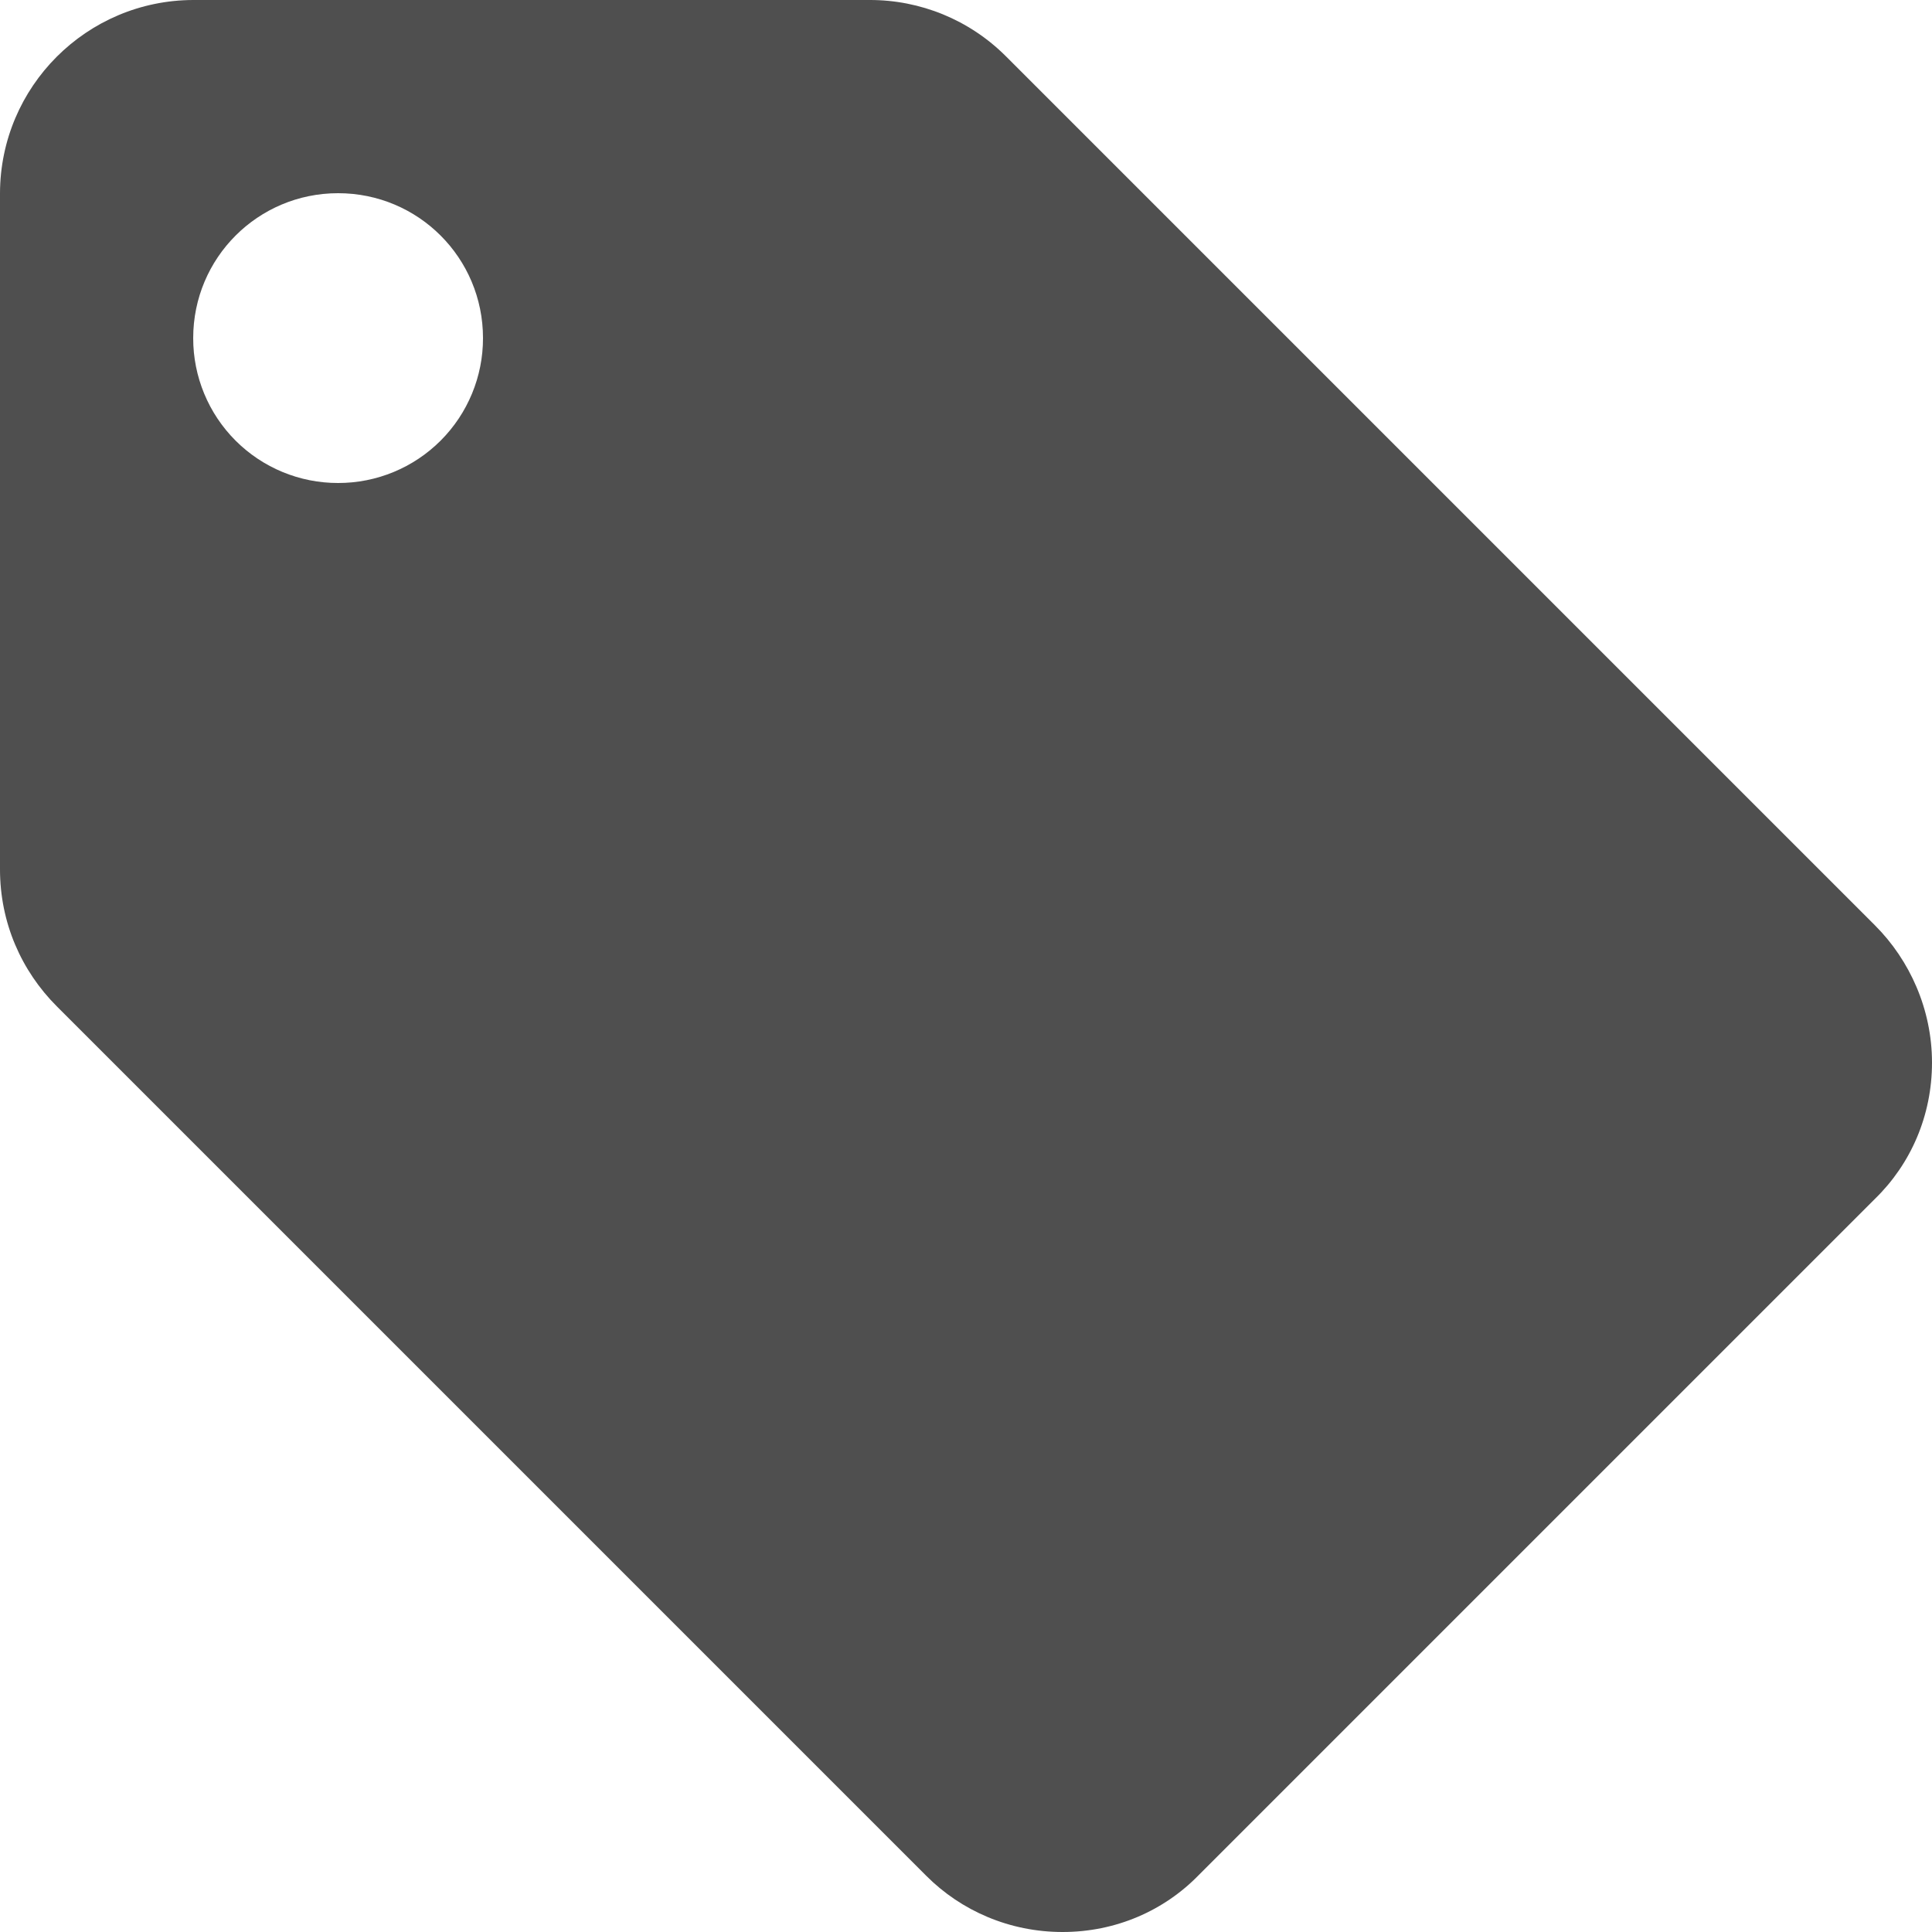
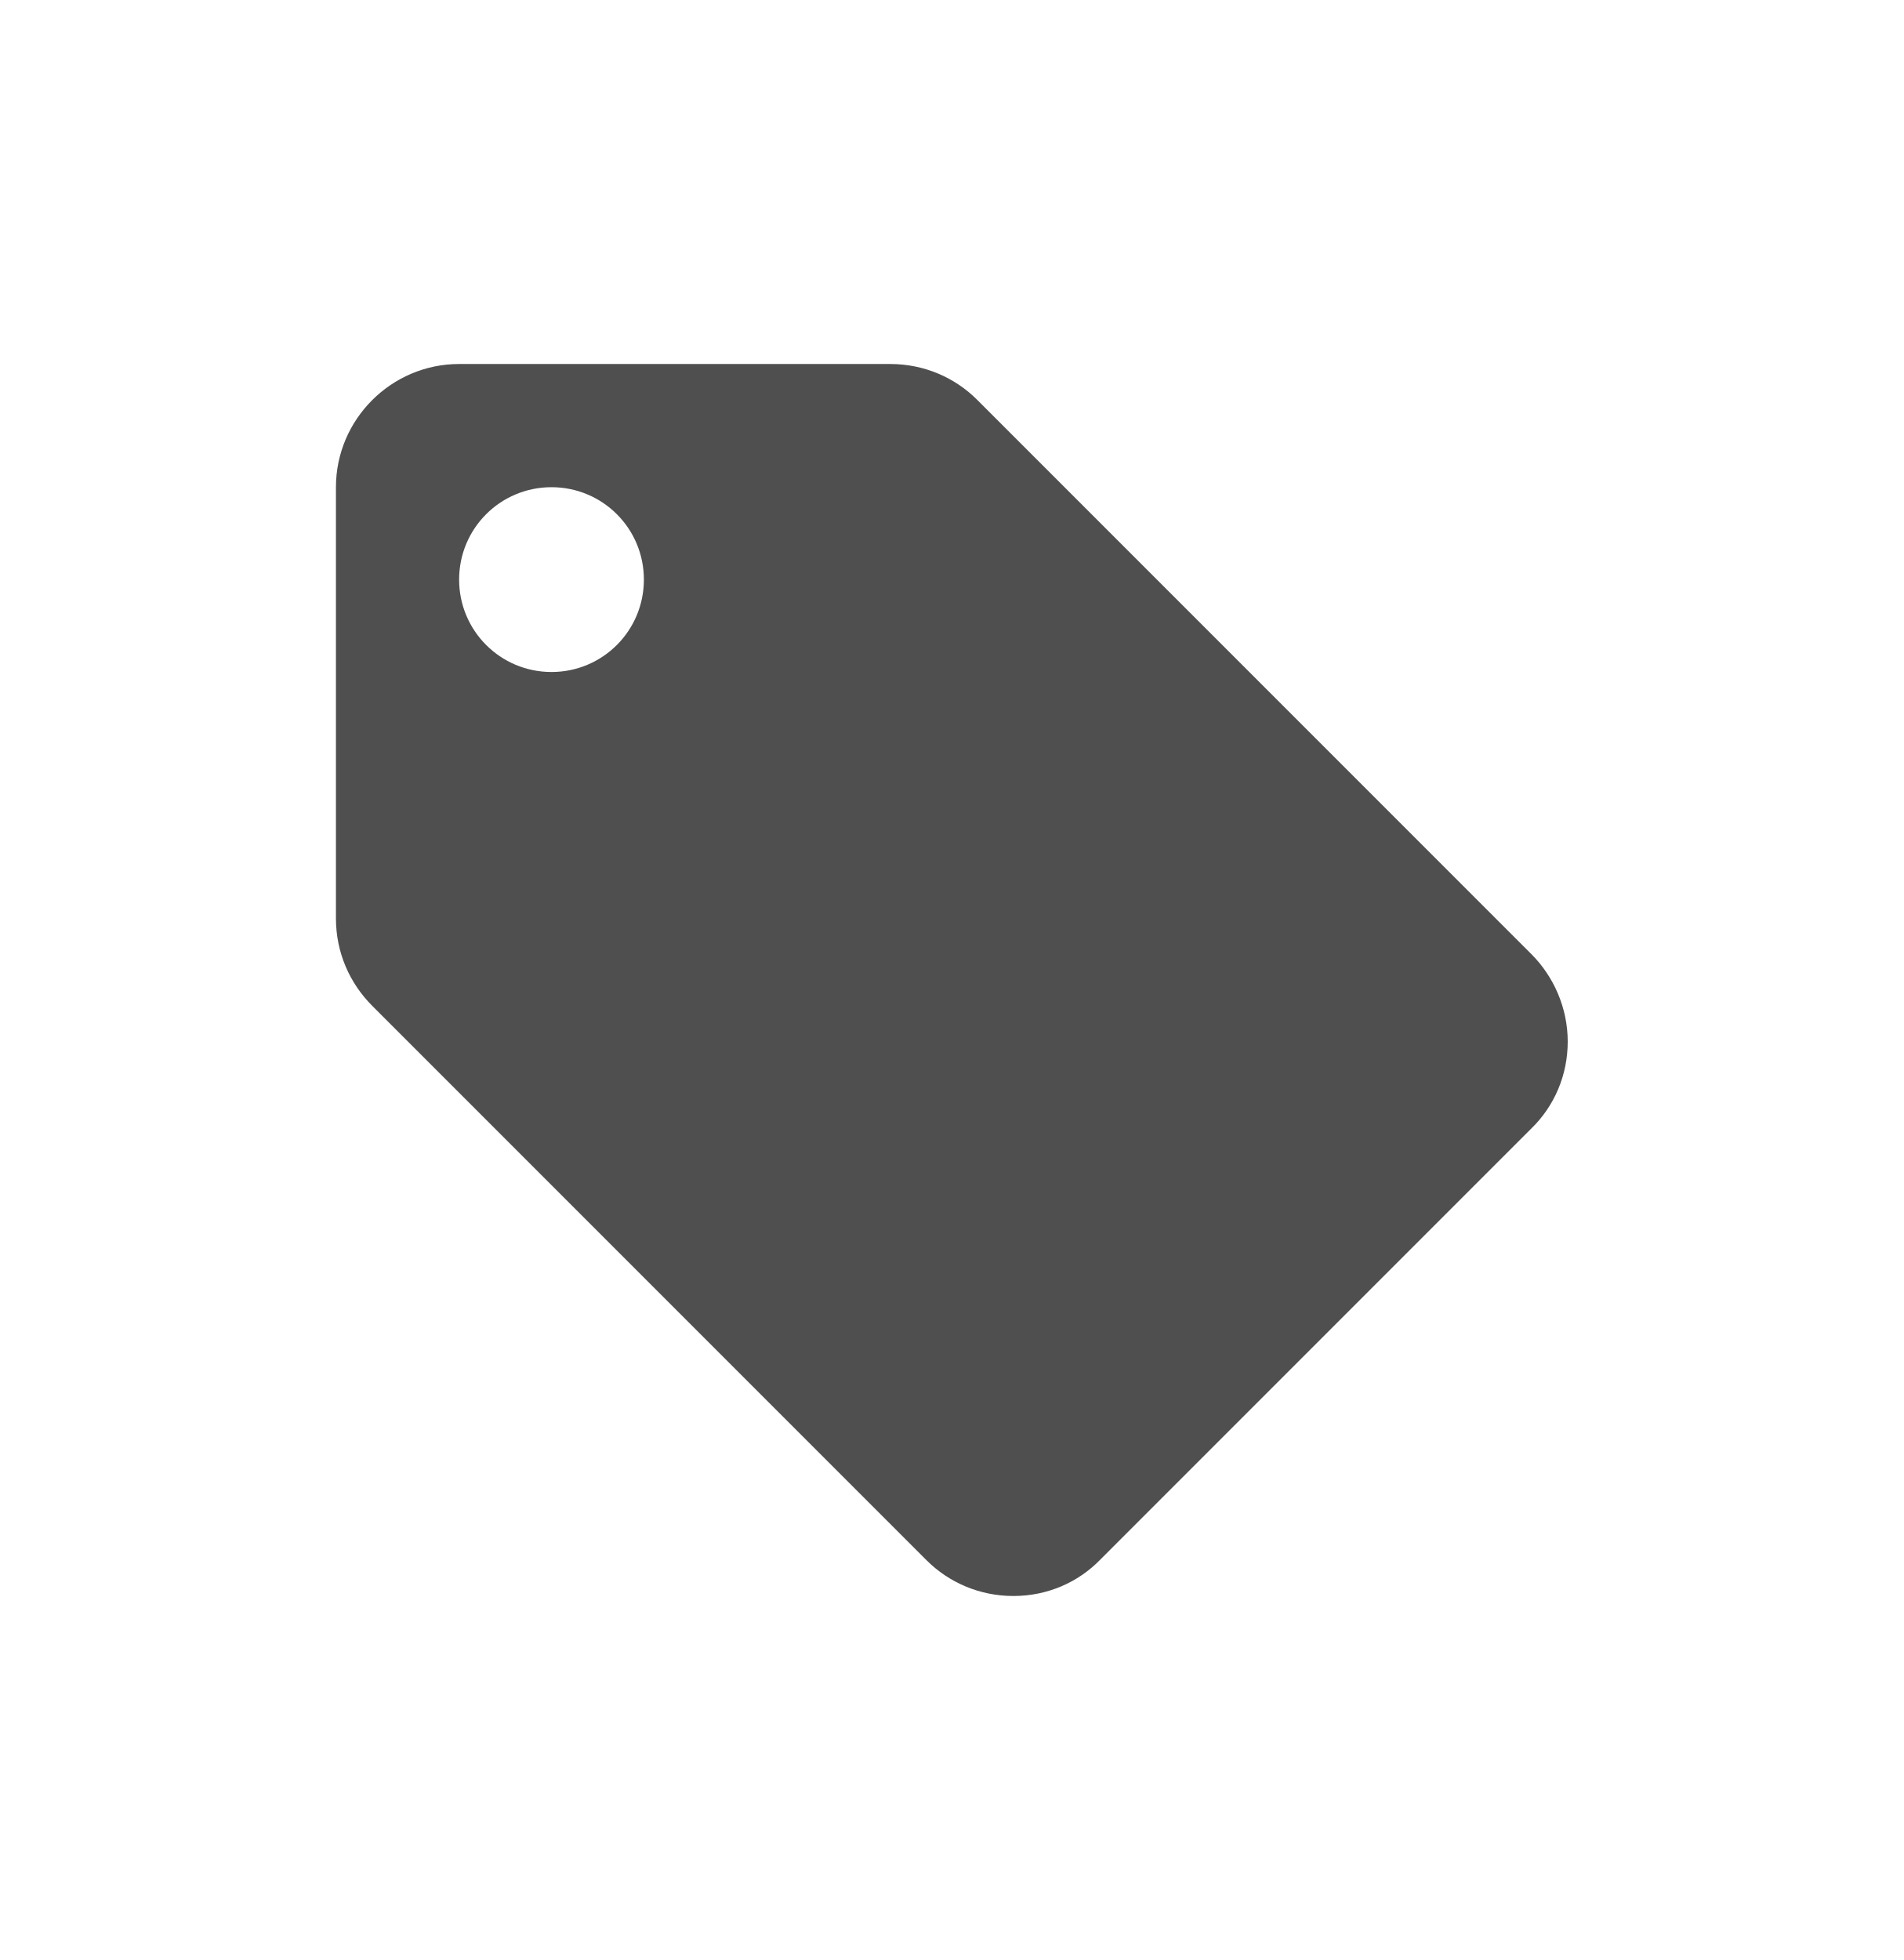
- <svg xmlns="http://www.w3.org/2000/svg" role="presentation" width="25" height="25" fill="none" viewBox="0 0 25 25">
-   <path fill="#4F4F4F" d="M24.263 11.975L13.013.725A2.484 2.484 0 0011.25 0H2.5A2.507 2.507 0 000 2.5v8.75c0 .688.275 1.313.738 1.775l11.25 11.25c.45.45 1.075.725 1.762.725.688 0 1.313-.275 1.763-.738l8.75-8.75c.462-.45.737-1.075.737-1.762 0-.688-.287-1.325-.737-1.775zM4.375 6.25A1.872 1.872 0 012.5 4.375c0-1.038.838-1.875 1.875-1.875 1.038 0 1.875.837 1.875 1.875A1.872 1.872 0 014.375 6.25z" />
+ <svg xmlns="http://www.w3.org/2000/svg" width="34" height="35" viewBox="0 0 34 35" fill="none">
+   <path d="M27.351 17.038L17.451 7.138C17.055 6.742 16.505 6.5 15.9 6.5H8.2C6.99 6.5 6 7.49 6 8.7V16.4C6 17.005 6.242 17.555 6.649 17.962L16.549 27.862C16.945 28.258 17.495 28.5 18.1 28.5C18.705 28.5 19.255 28.258 19.651 27.851L27.351 20.151C27.758 19.755 28 19.205 28 18.6C28 17.995 27.747 17.434 27.351 17.038ZM9.85 12C8.937 12 8.2 11.263 8.2 10.35C8.2 9.437 8.937 8.7 9.85 8.7C10.763 8.7 11.5 9.437 11.5 10.35C11.5 11.263 10.763 12 9.85 12Z" fill="#4F4F4F" />
</svg>
